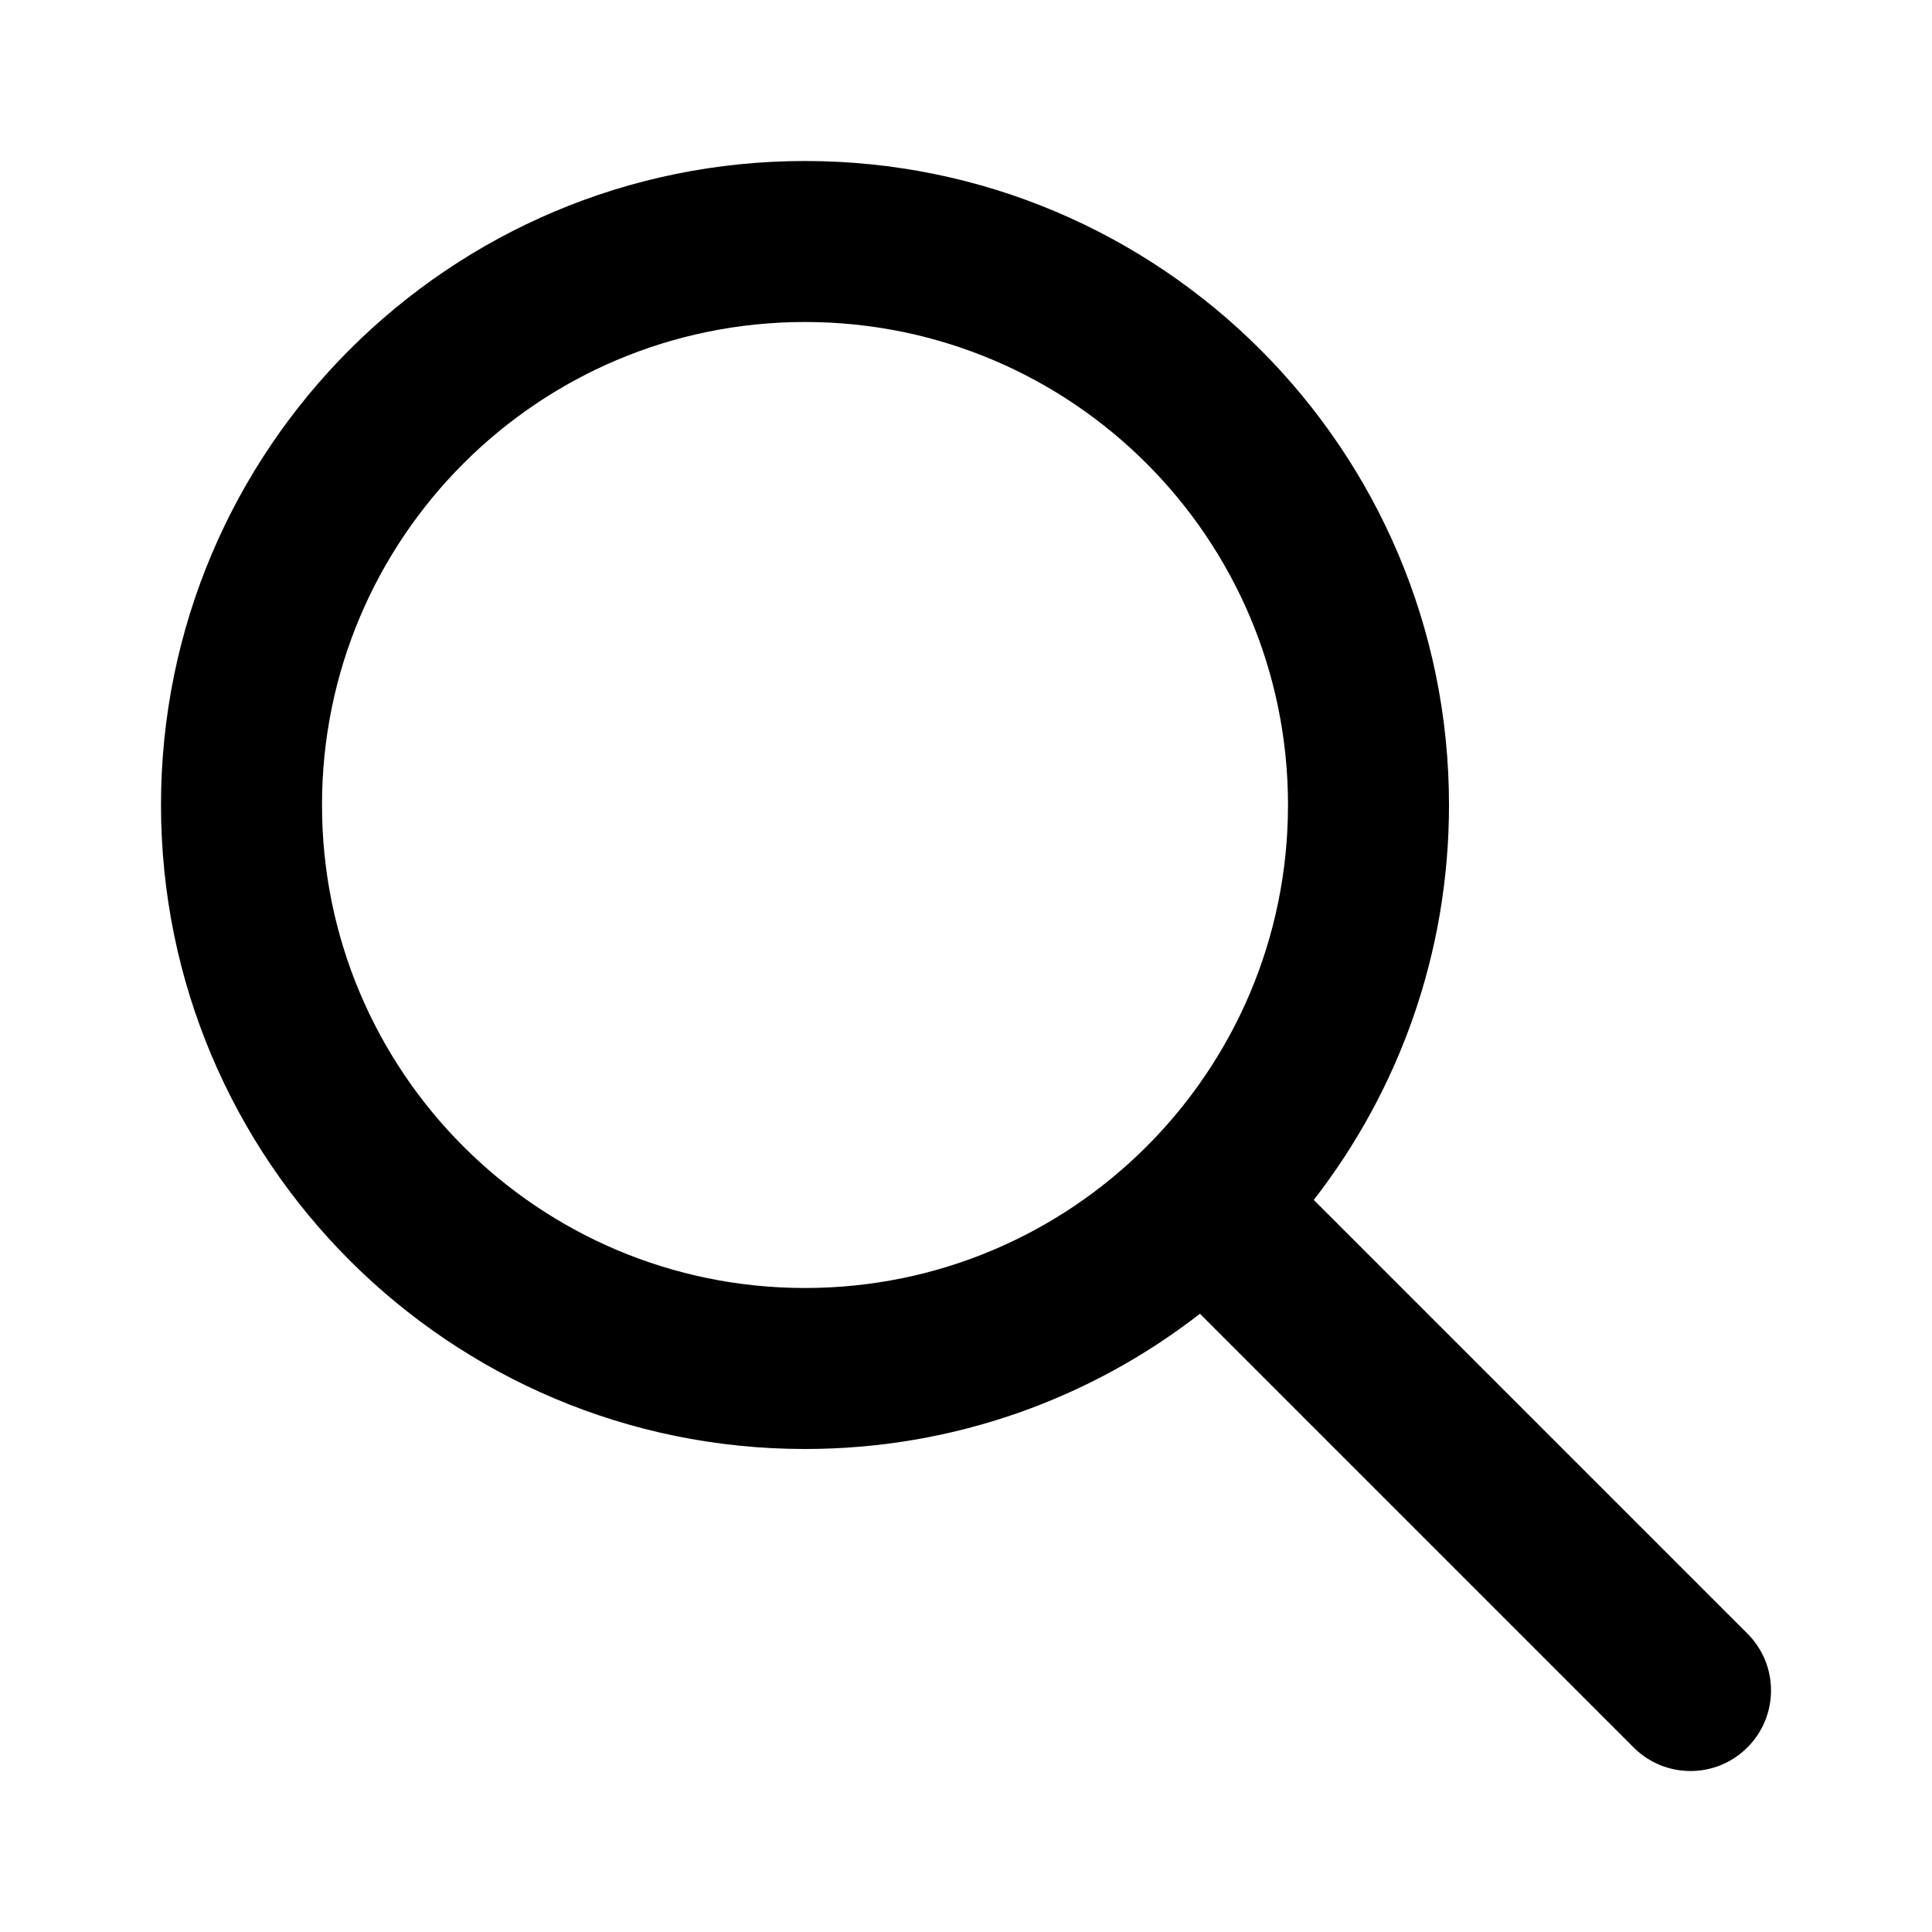
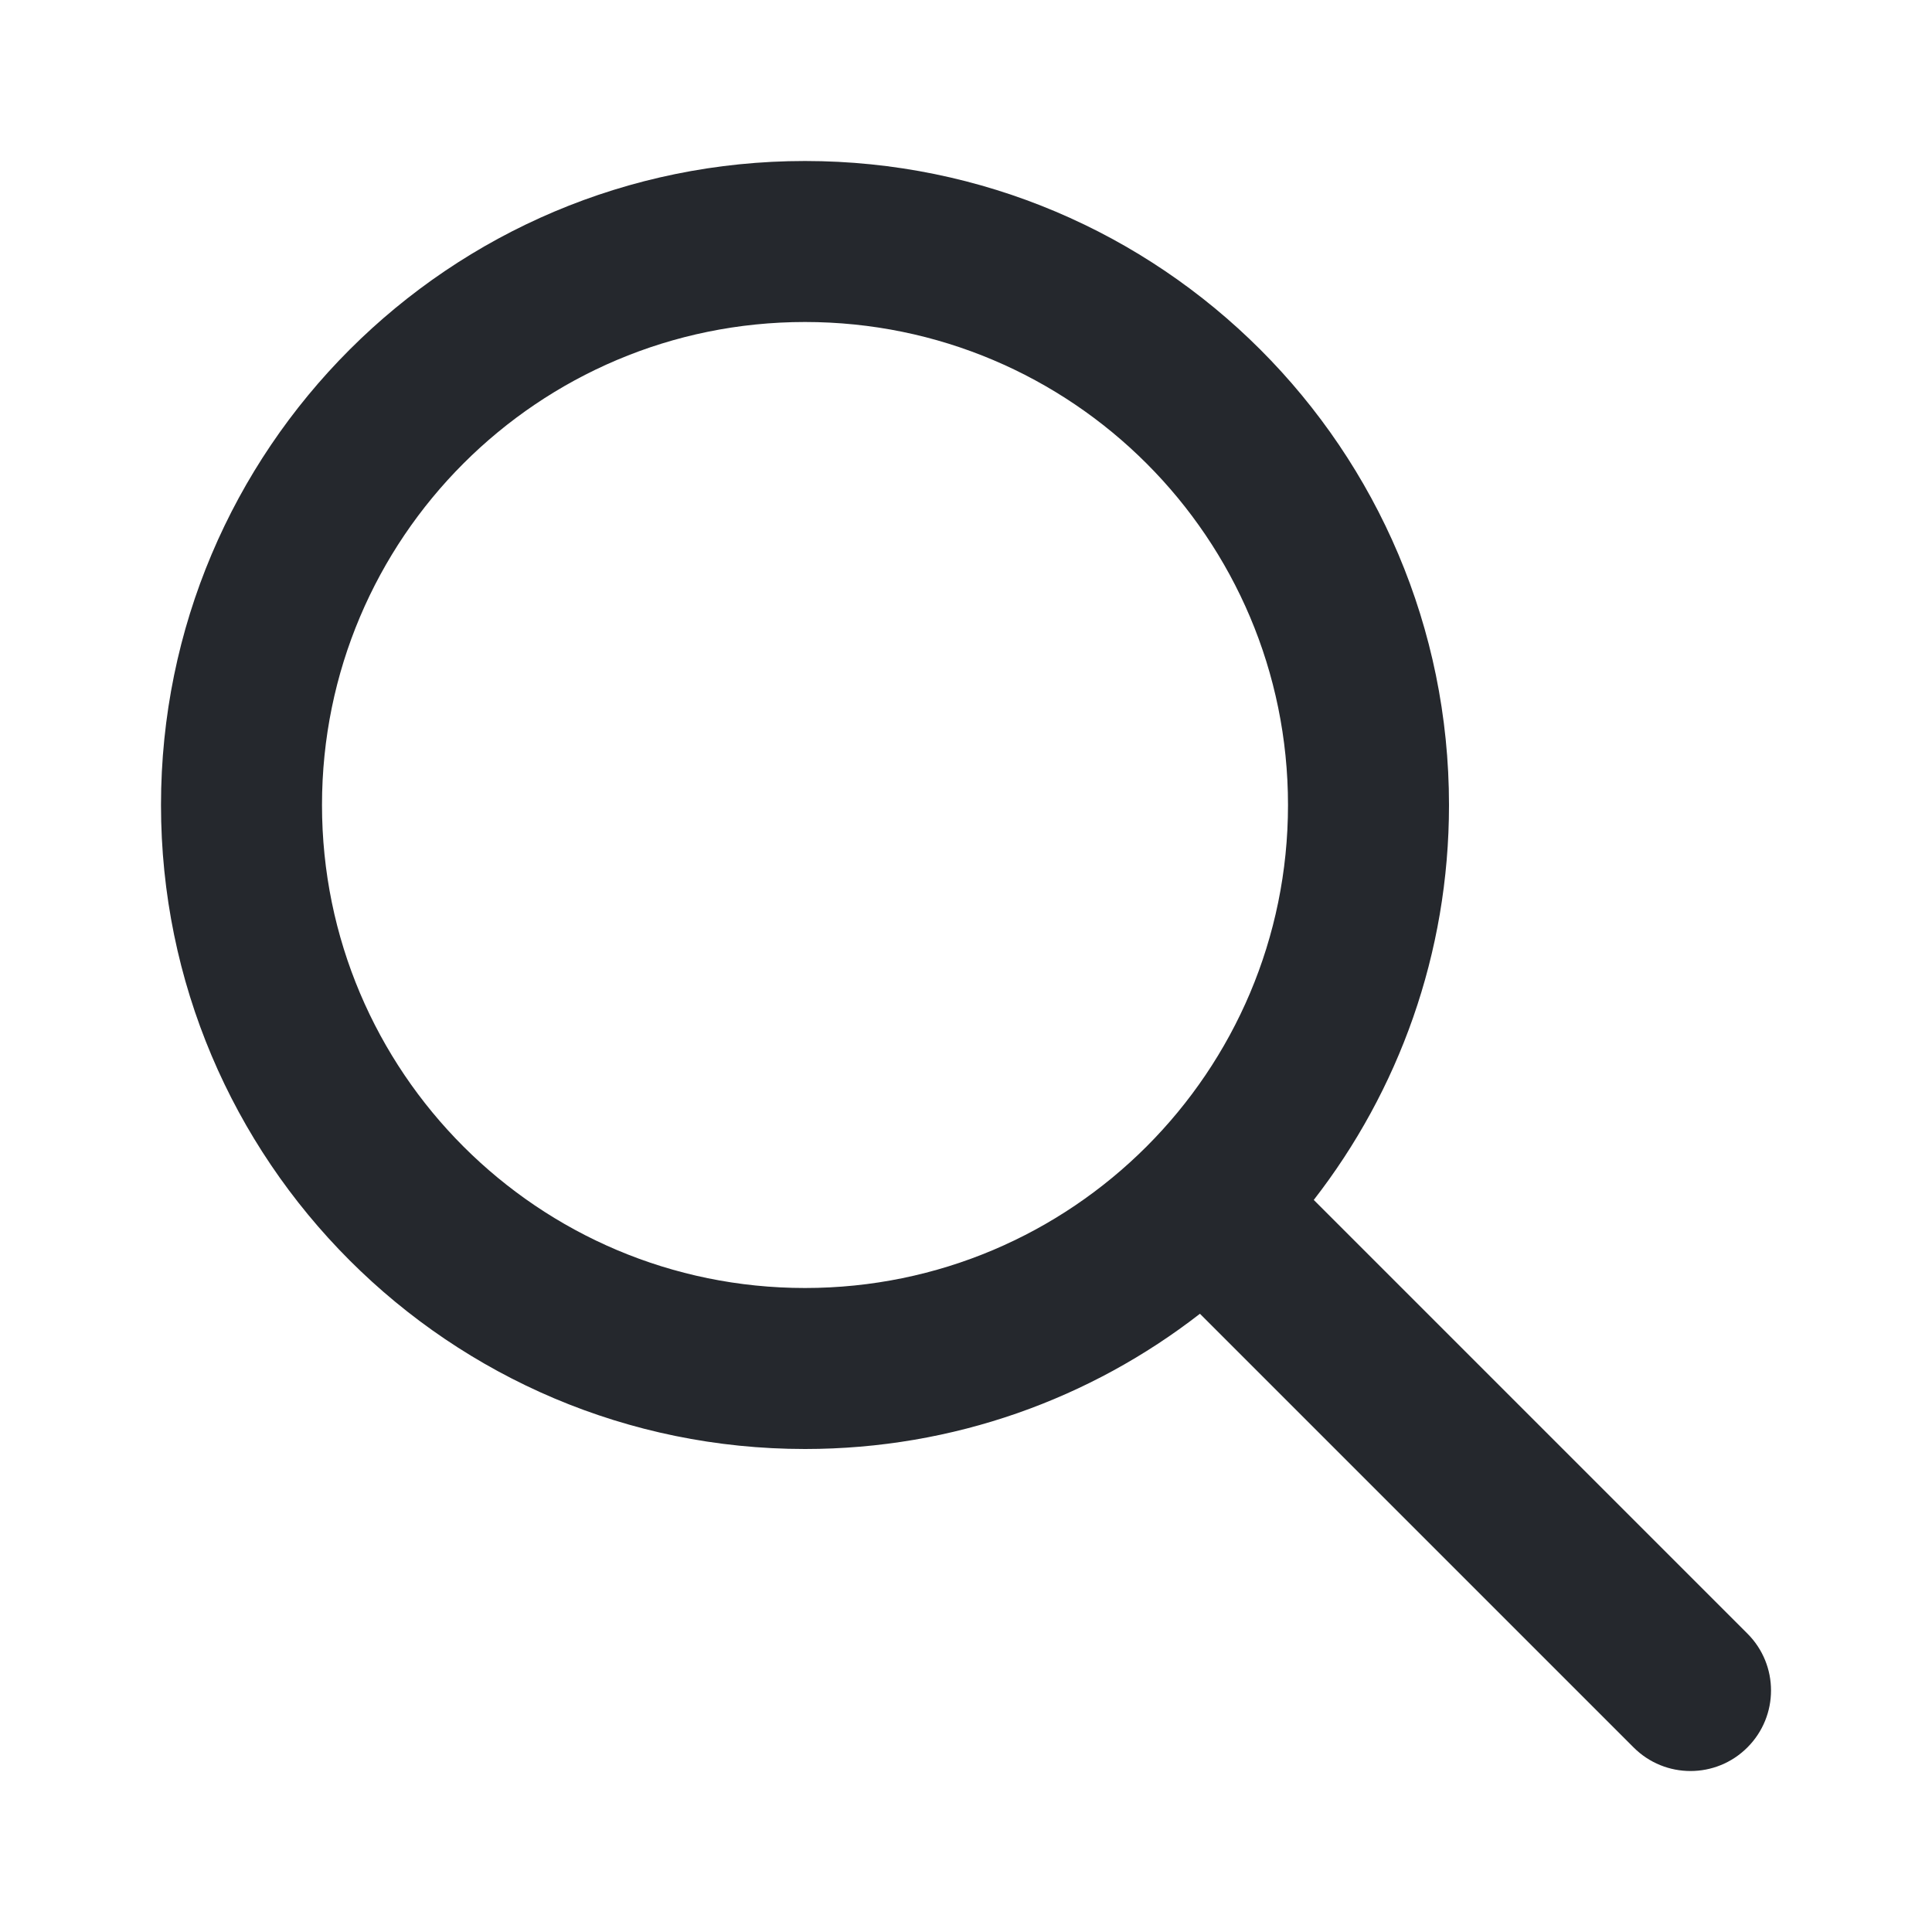
<svg xmlns="http://www.w3.org/2000/svg" width="24" height="24" viewBox="0 0 24 24" fill="none">
-   <path fill-rule="evenodd" clip-rule="evenodd" d="M14.906 16.32C13.551 17.373 11.849 18 10 18C5.582 18 2 14.418 2 10C2 5.582 5.582 2 10 2C14.418 2 18 5.582 18 10C18 11.849 17.373 13.551 16.32 14.906L21.707 20.293C22.098 20.683 22.098 21.316 21.707 21.707C21.317 22.098 20.683 22.098 20.293 21.707L14.906 16.32ZM16 10C16 13.314 13.314 16 10 16C6.686 16 4 13.314 4 10C4 6.686 6.686 4 10 4C13.314 4 16 6.686 16 10Z" fill="currentColor" />
+   <path fill-rule="evenodd" clip-rule="evenodd" d="M14.906 16.32C13.551 17.373 11.849 18 10 18C5.582 18 2 14.418 2 10C2 5.582 5.582 2 10 2C14.418 2 18 5.582 18 10C18 11.849 17.373 13.551 16.32 14.906L21.707 20.293C22.098 20.683 22.098 21.316 21.707 21.707C21.317 22.098 20.683 22.098 20.293 21.707L14.906 16.32ZM16 10C16 13.314 13.314 16 10 16C6.686 16 4 13.314 4 10C4 6.686 6.686 4 10 4C13.314 4 16 6.686 16 10Z" fill="#25282D" />
</svg>
